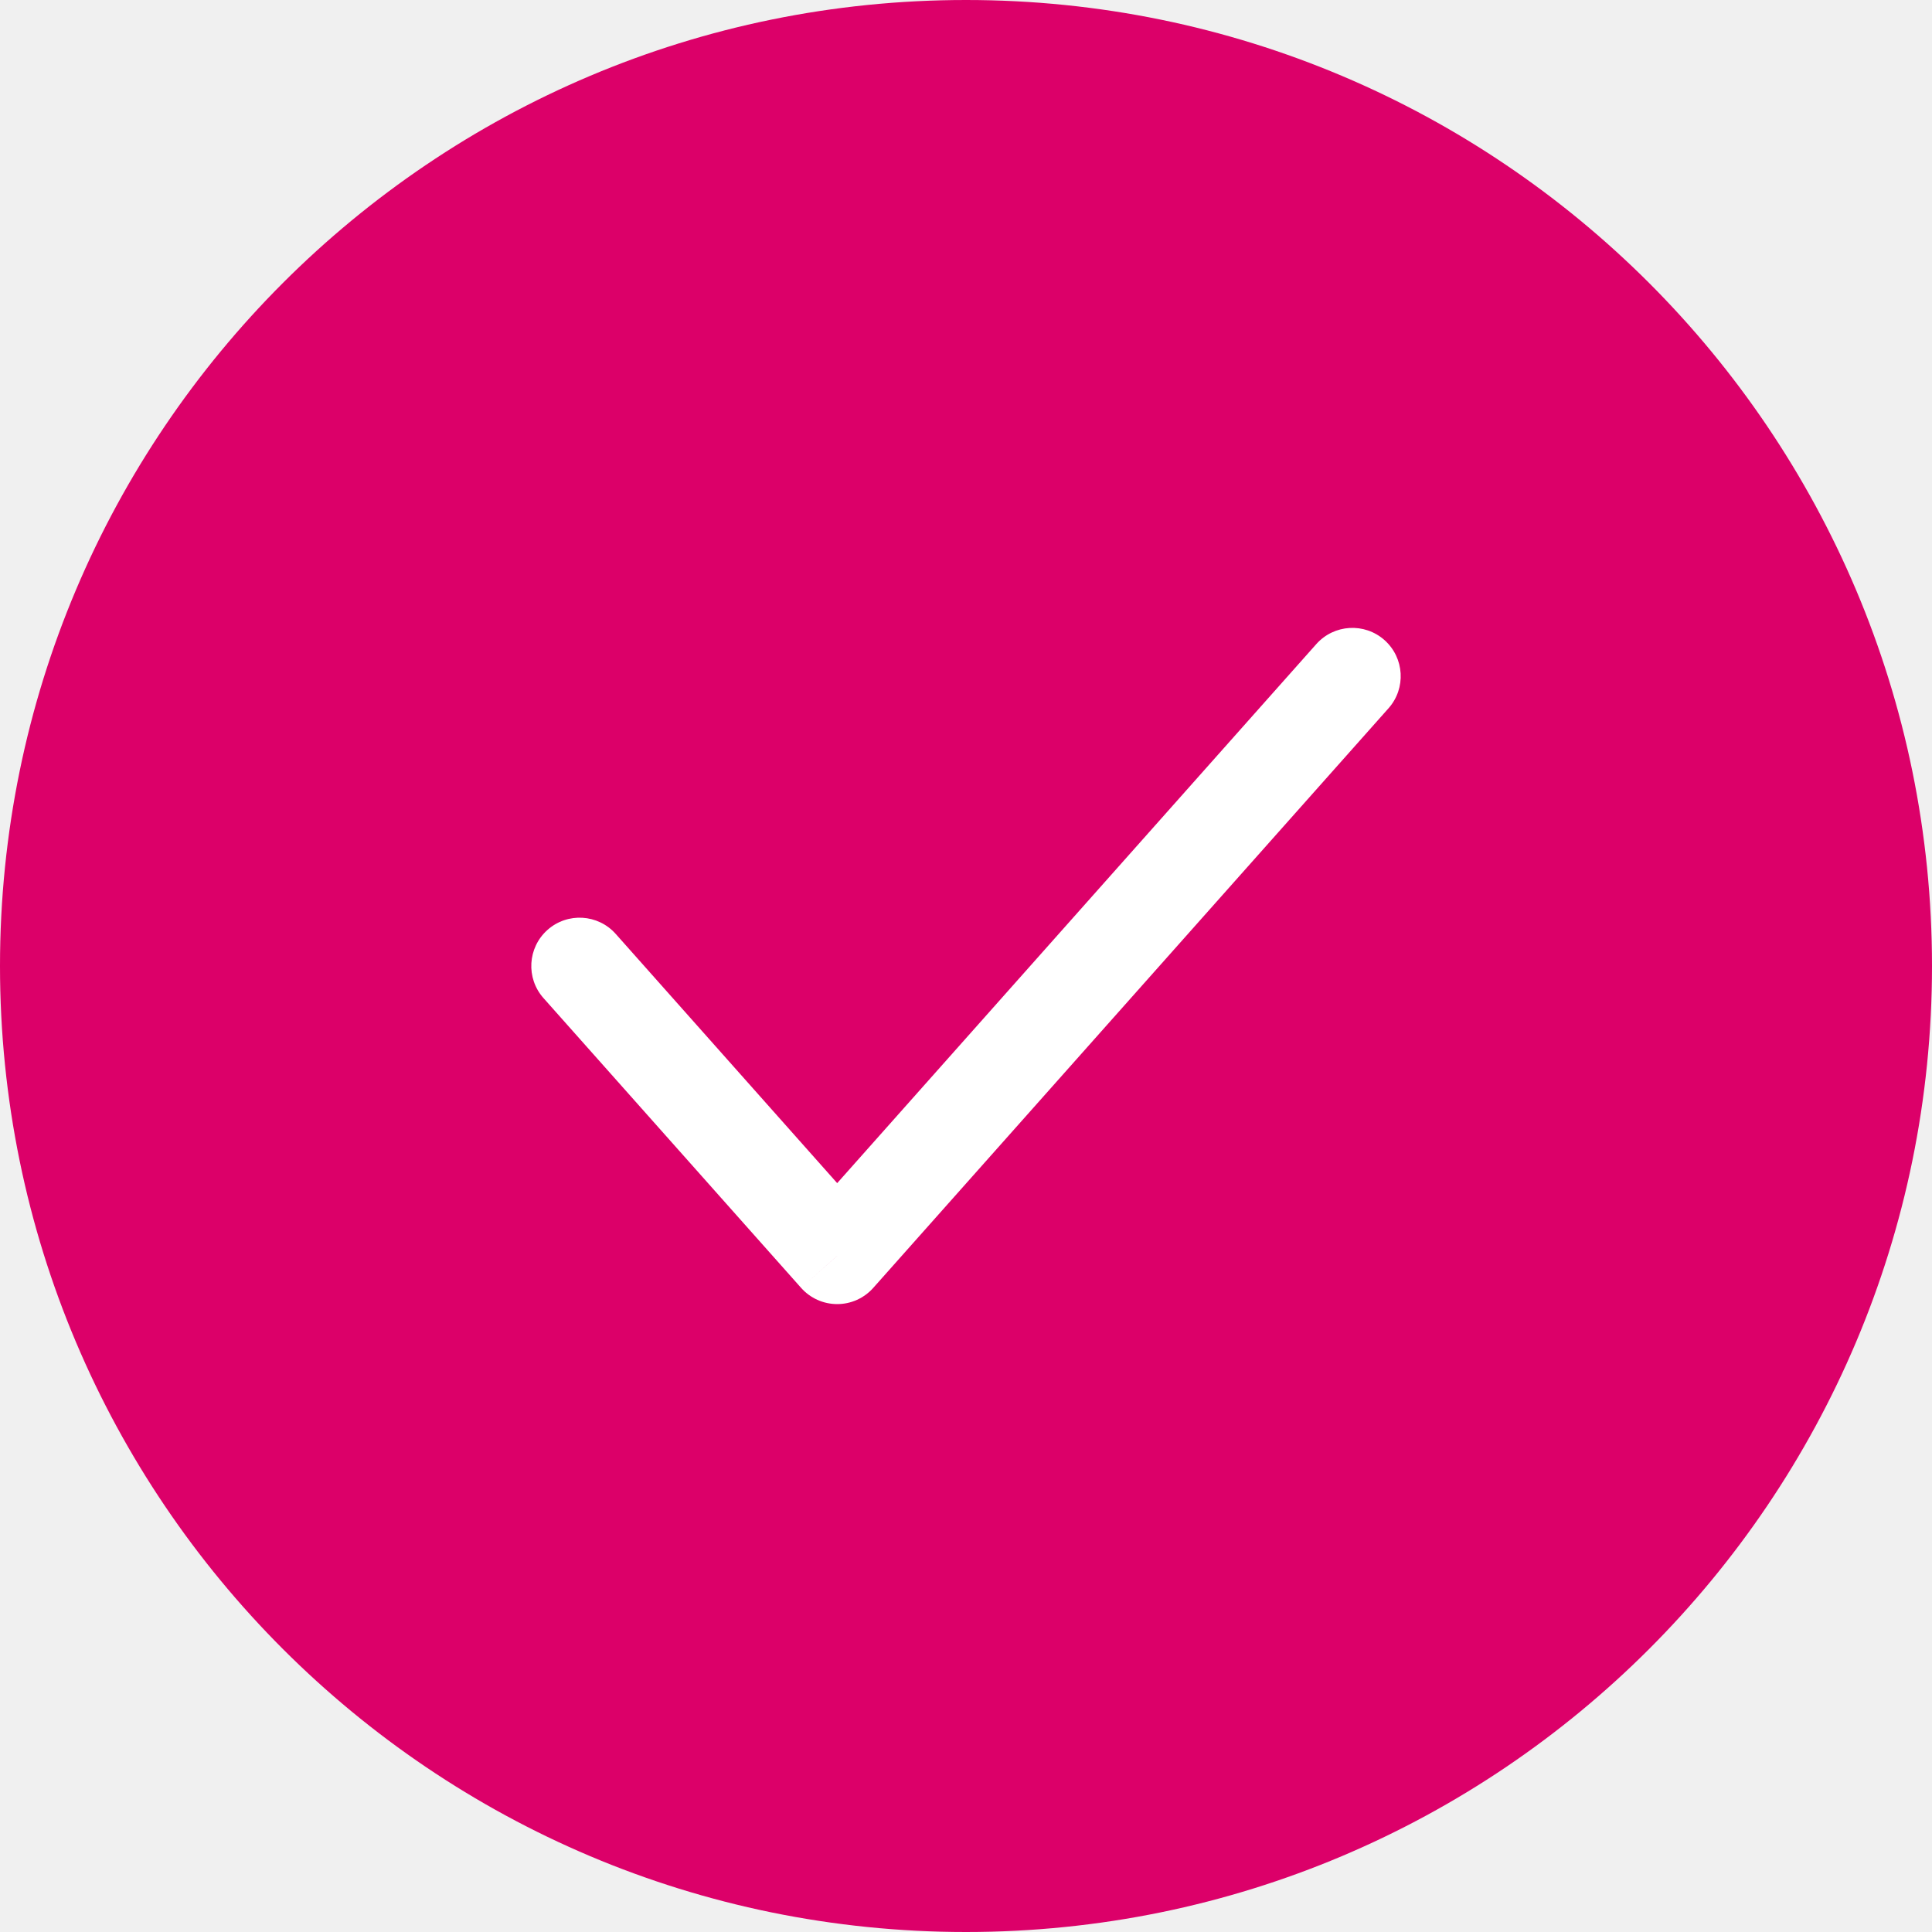
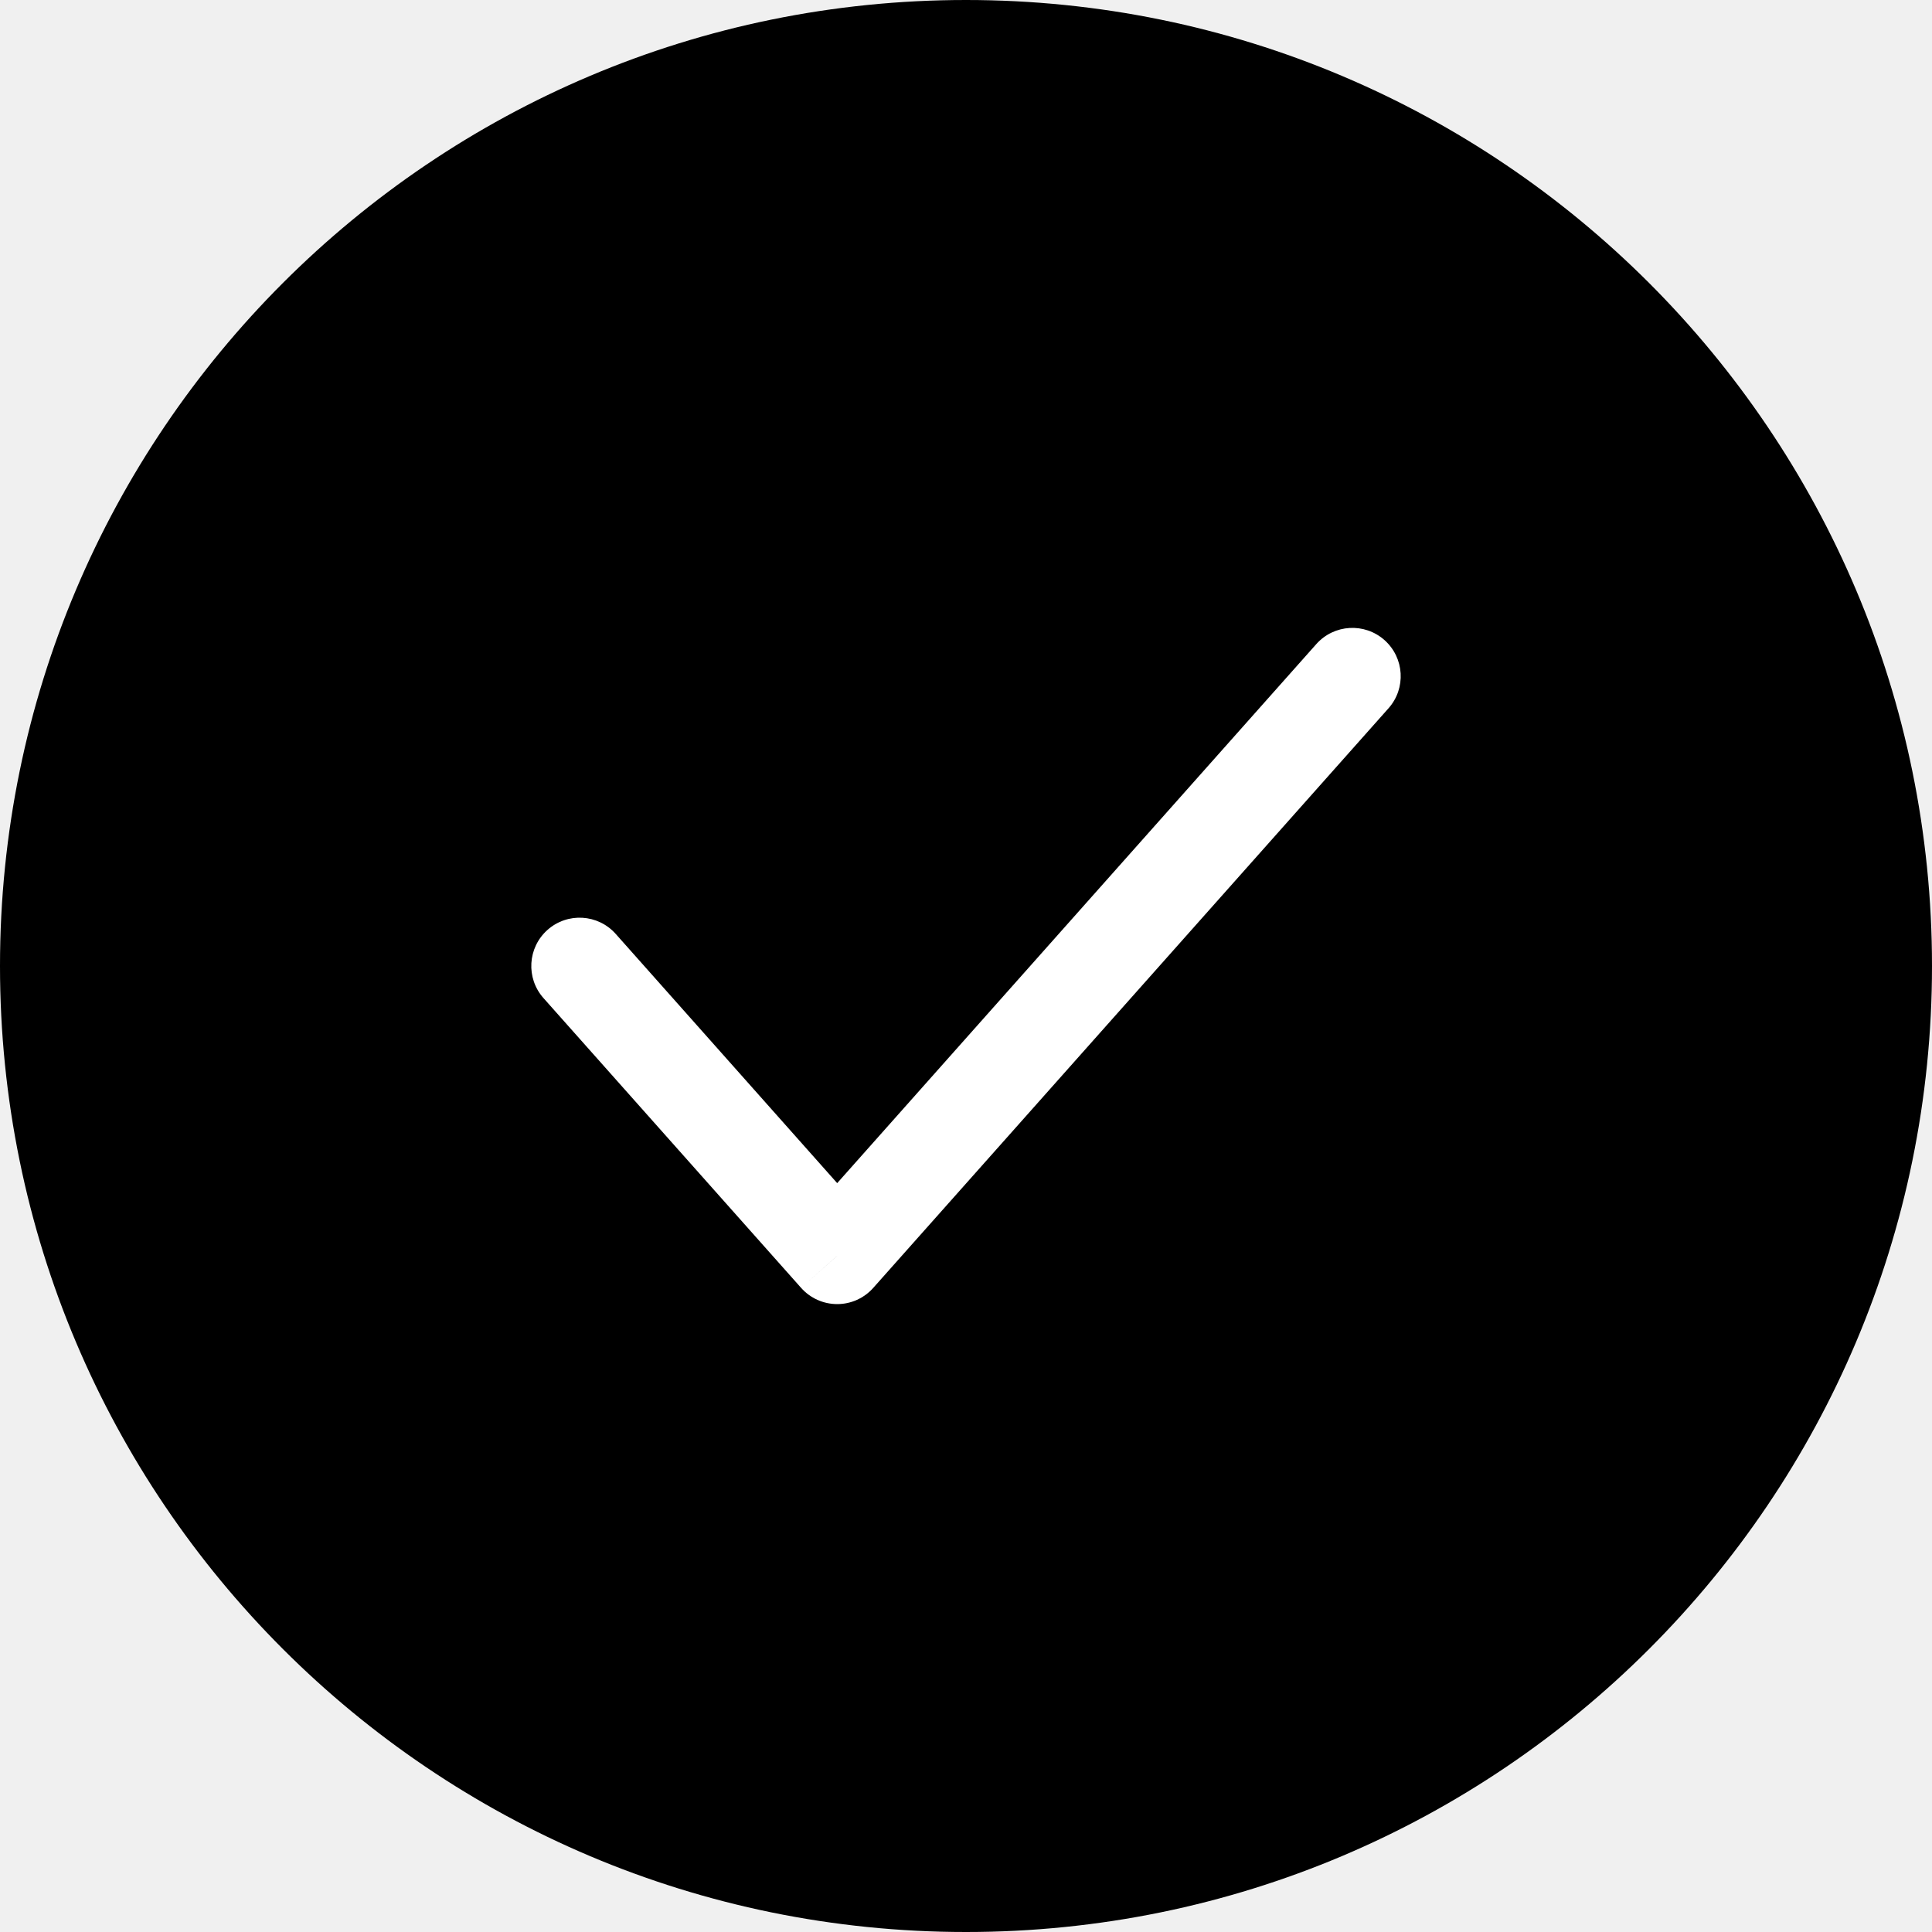
<svg xmlns="http://www.w3.org/2000/svg" width="20" height="20" viewBox="0 0 20 20" fill="none">
  <g clip-path="url(#clip0_13650_16693)">
-     <circle cx="10" cy="10" r="10" fill="#DC0069" />
+     <circle cx="10" cy="10" r="10" fill="currentColor" />
    <path d="M6.374 9.668C6.19 9.461 5.874 9.443 5.668 9.626C5.461 9.81 5.443 10.126 5.626 10.332L6.374 9.668ZM8.667 13L8.293 13.332C8.388 13.439 8.524 13.5 8.667 13.5C8.809 13.5 8.945 13.439 9.04 13.332L8.667 13ZM14.374 7.332C14.557 7.126 14.539 6.81 14.332 6.626C14.126 6.443 13.81 6.461 13.626 6.668L14.374 7.332ZM5.626 10.332L8.293 13.332L9.04 12.668L6.374 9.668L5.626 10.332ZM9.04 13.332L14.374 7.332L13.626 6.668L8.293 12.668L9.04 13.332Z" fill="white" />
  </g>
  <defs>
    <clipPath id="clip0_13650_16693">
      <rect width="20" height="20" fill="white" />
    </clipPath>
  </defs>
</svg>
